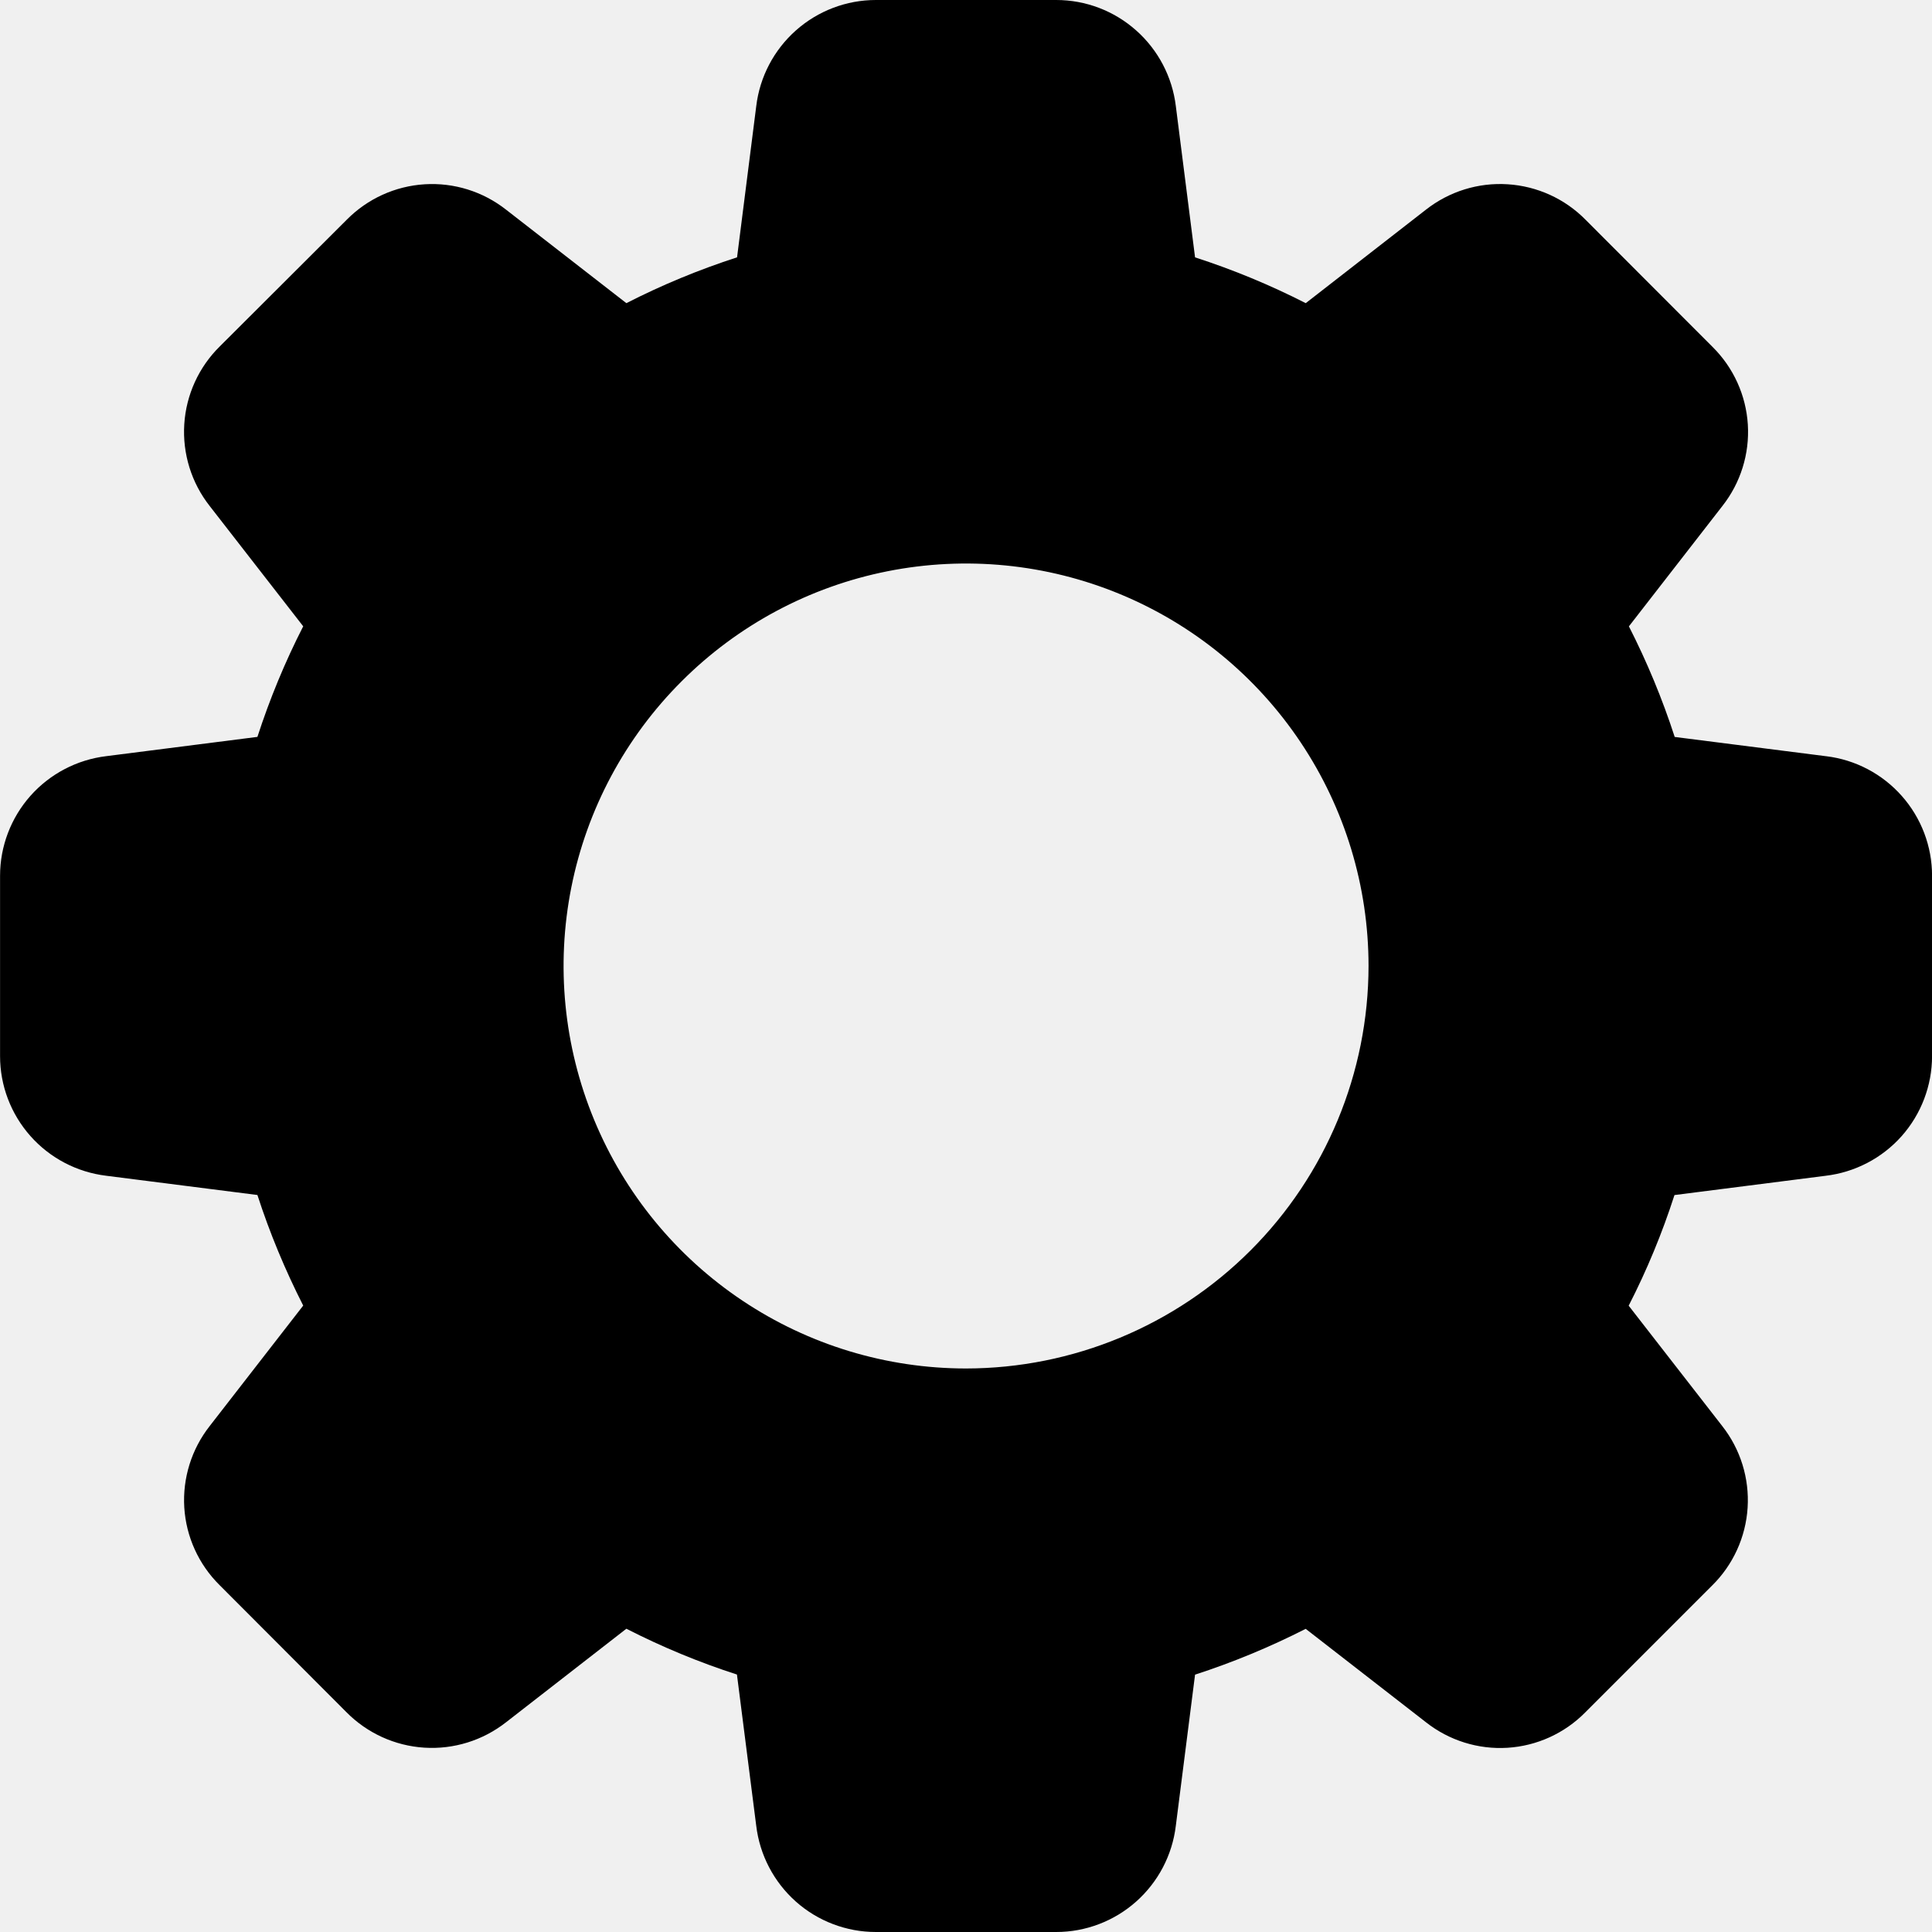
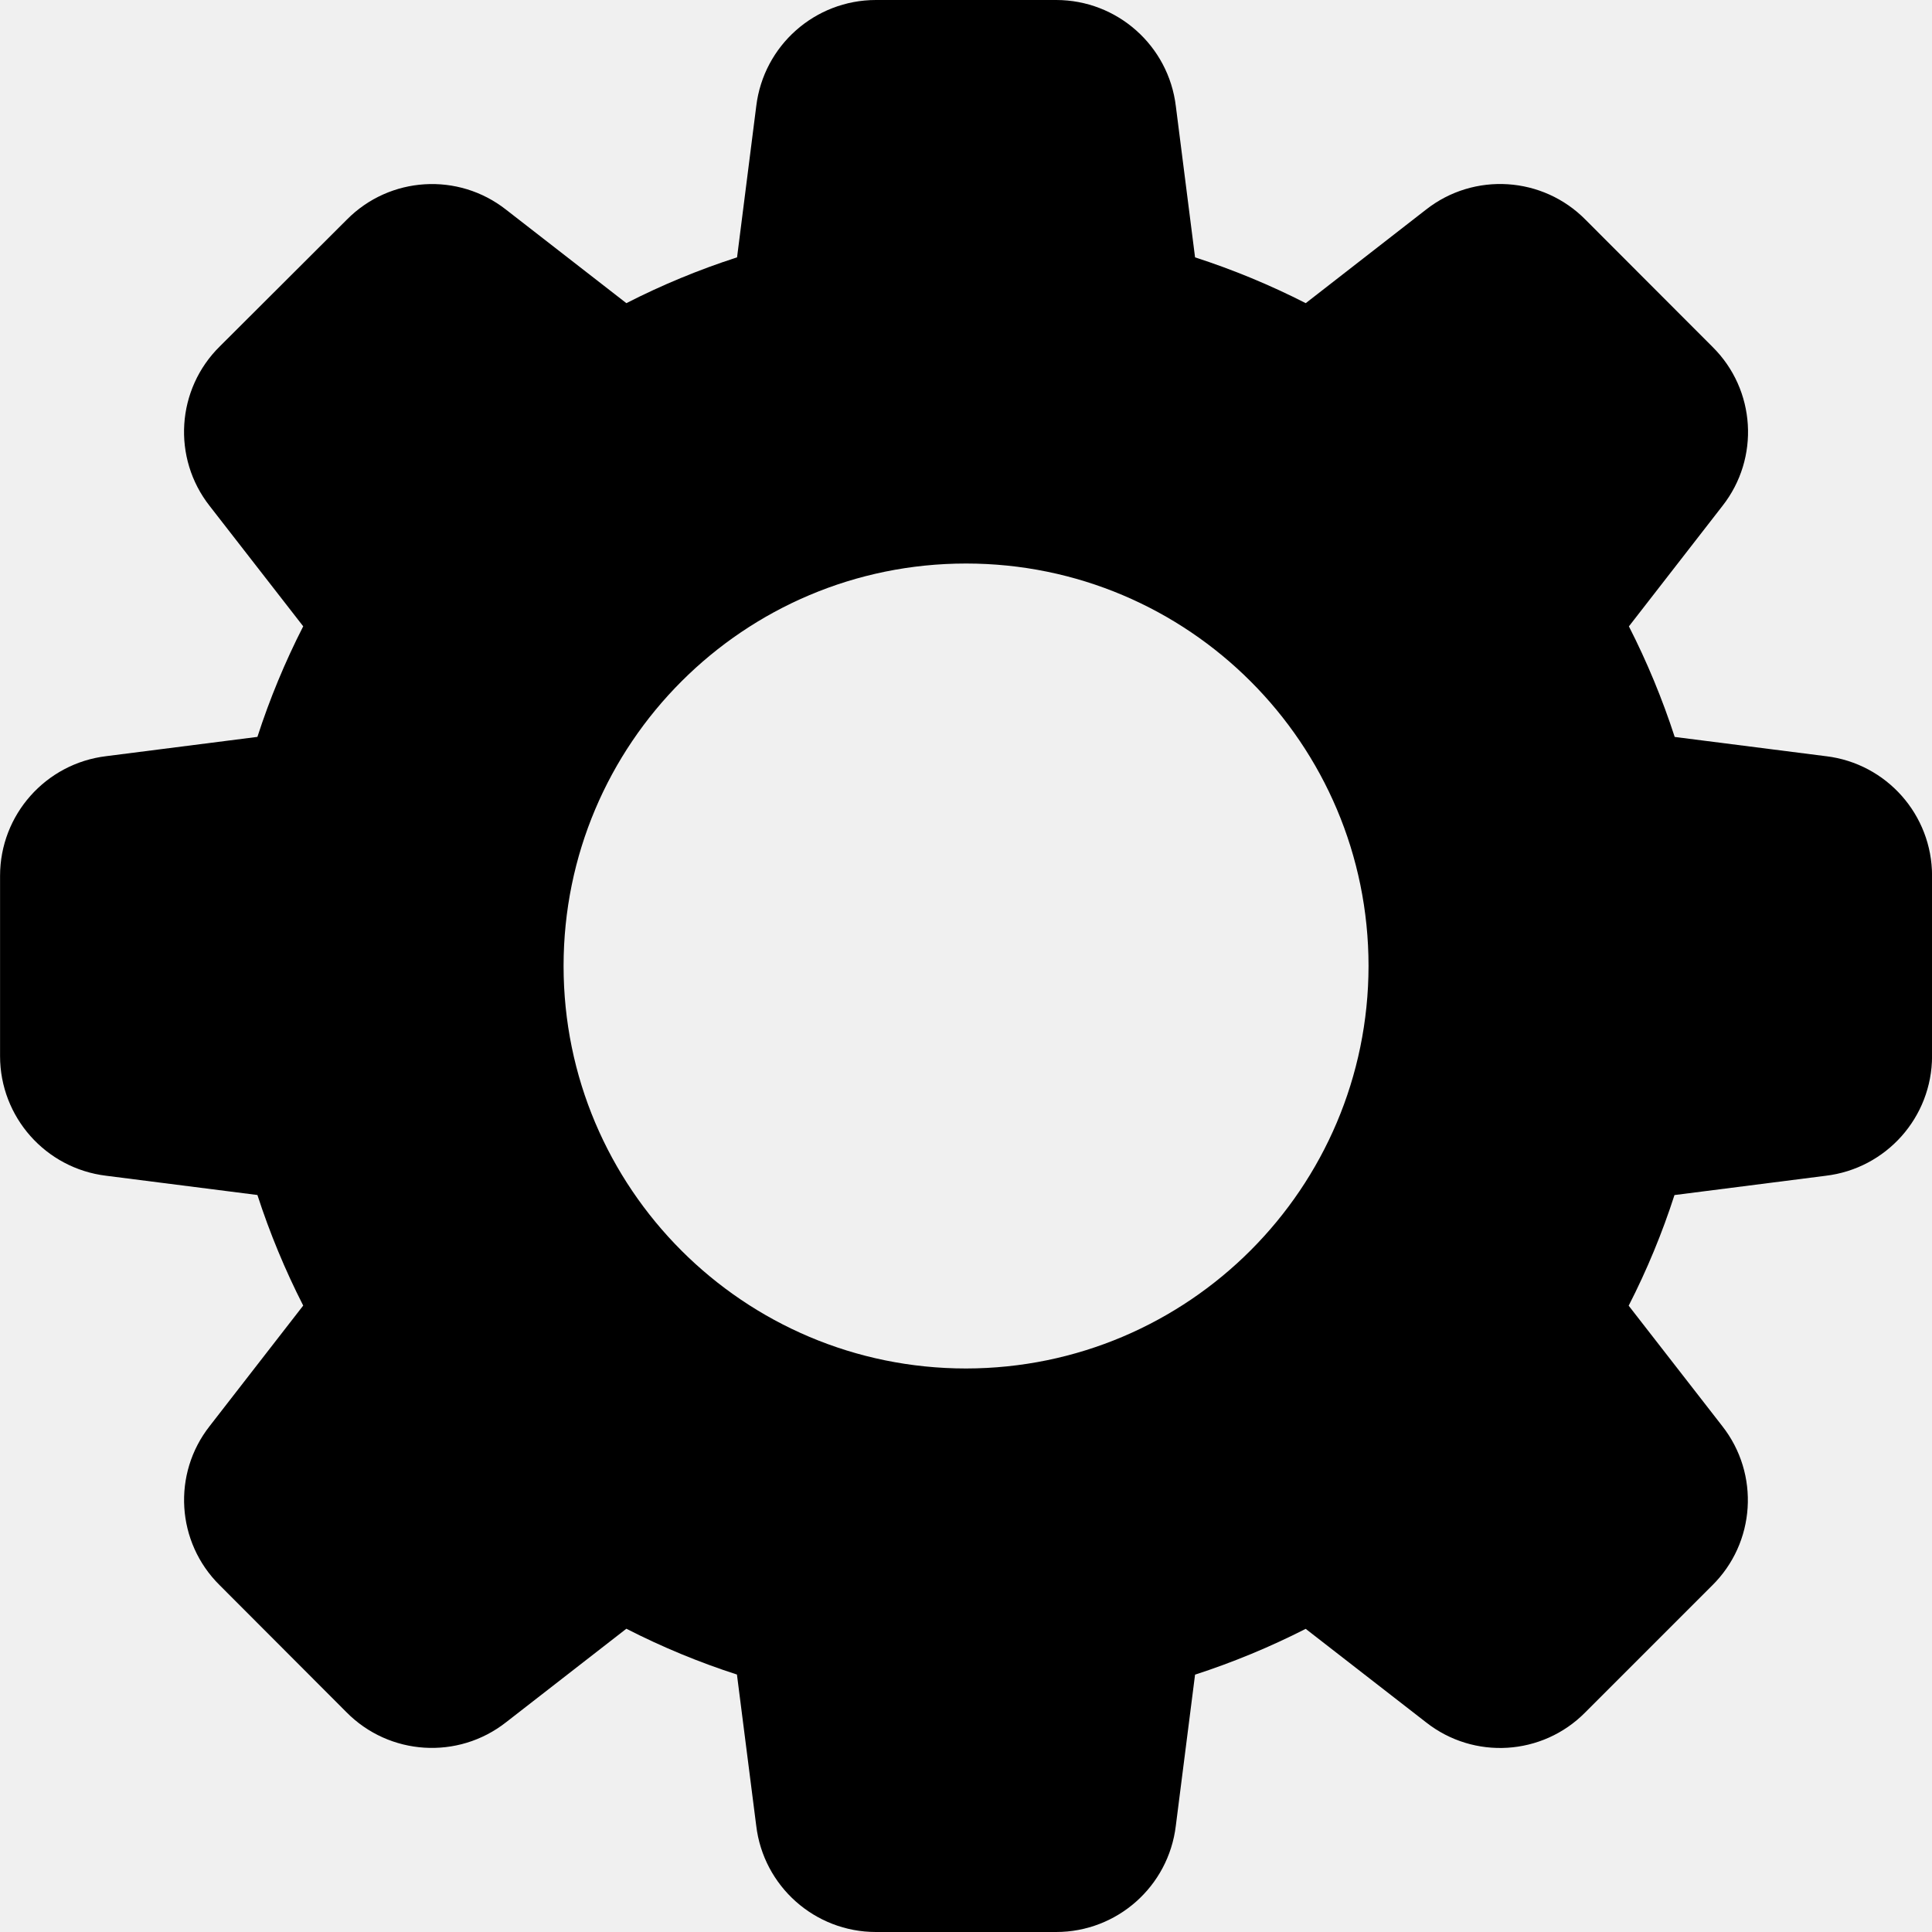
- <svg xmlns="http://www.w3.org/2000/svg" width="34" height="34" viewBox="0 0 34 34" fill="none">
-   <g clip-path="url(#clip0_3227_140)">
-     <mask id="mask0_3227_140" style="mask-type:luminance" maskUnits="userSpaceOnUse" x="0" y="0" width="34" height="34">
-       <path d="M34 0H0V34H34V0Z" fill="white" />
-     </mask>
-     <g mask="url(#mask0_3227_140)">
-       <path d="M32.135 13.308L29.472 12.969C29.255 12.3 28.985 11.649 28.666 11.023L30.311 8.905C30.631 8.499 30.791 7.988 30.759 7.472C30.727 6.956 30.506 6.469 30.138 6.105L27.906 3.87C27.542 3.499 27.053 3.276 26.534 3.243C26.016 3.209 25.503 3.369 25.094 3.69L22.979 5.335C22.352 5.015 21.701 4.746 21.031 4.529L20.693 1.87C20.631 1.355 20.383 0.88 19.995 0.536C19.608 0.191 19.107 0 18.588 0L15.414 0C14.896 0 14.396 0.19 14.008 0.534C13.62 0.878 13.371 1.352 13.309 1.866L12.971 4.529C12.301 4.745 11.65 5.015 11.023 5.335L8.906 3.69C8.499 3.37 7.989 3.211 7.473 3.243C6.957 3.275 6.47 3.496 6.106 3.863L3.871 6.093C3.5 6.457 3.276 6.946 3.243 7.465C3.21 7.984 3.369 8.497 3.691 8.906L5.336 11.022C5.016 11.648 4.747 12.299 4.53 12.968L1.871 13.307C1.356 13.369 0.881 13.617 0.536 14.005C0.192 14.393 0.001 14.894 0.001 15.413L0.001 18.586C0.001 19.104 0.191 19.604 0.535 19.992C0.879 20.38 1.353 20.628 1.867 20.691L4.53 21.03C4.747 21.699 5.017 22.349 5.336 22.976L3.691 25.095C3.371 25.502 3.212 26.012 3.243 26.528C3.275 27.044 3.496 27.531 3.864 27.895L6.095 30.13C6.46 30.5 6.948 30.723 7.467 30.756C7.986 30.789 8.498 30.629 8.907 30.308L11.023 28.663C11.649 28.983 12.3 29.253 12.969 29.469L13.308 32.127C13.369 32.643 13.617 33.118 14.005 33.464C14.393 33.809 14.895 34 15.414 34H18.587C19.105 34 19.605 33.81 19.993 33.466C20.381 33.122 20.63 32.648 20.692 32.134L21.031 29.471C21.7 29.254 22.351 28.984 22.978 28.665L25.096 30.31C25.503 30.63 26.013 30.79 26.529 30.758C27.045 30.726 27.532 30.505 27.896 30.137L30.127 27.906C30.498 27.542 30.722 27.053 30.755 26.534C30.788 26.015 30.629 25.503 30.307 25.094L28.662 22.978C28.983 22.352 29.252 21.701 29.468 21.031L32.126 20.692C32.642 20.631 33.118 20.384 33.464 19.996C33.809 19.608 34 19.107 34.001 18.587V15.413C34.001 14.895 33.812 14.395 33.468 14.007C33.125 13.619 32.651 13.37 32.137 13.308H32.135ZM17.001 24.083C15.6 24.083 14.231 23.668 13.066 22.889C11.901 22.111 10.993 21.005 10.457 19.71C9.921 18.416 9.781 16.992 10.054 15.618C10.327 14.244 11.002 12.982 11.993 11.992C12.983 11.001 14.245 10.326 15.619 10.053C16.993 9.78 18.417 9.92 19.712 10.456C21.006 10.992 22.112 11.9 22.89 13.065C23.669 14.23 24.084 15.599 24.084 17C24.082 18.878 23.335 20.678 22.007 22.006C20.679 23.334 18.879 24.081 17.001 24.083Z" fill="currentColor" />
-     </g>
-   </g>
+ <svg xmlns="http://www.w3.org/2000/svg" width="34" height="34" viewBox="0 0 34 34">
  <defs>
-     <clipPath id="clip0_3227_140">
-       <rect width="34" height="34" fill="white" />
+     <clipPath id="clip-path">
+       <rect id="Rectangle_7" data-name="Rectangle 7" width="34" height="34" transform="translate(38 28.377)" fill="#fff" />
    </clipPath>
  </defs>
+   <g id="Mask_Group_6" data-name="Mask Group 6" transform="translate(-38 -28.377)" clip-path="url(#clip-path)">
+     <path id="settings" d="M32.134,13.308l-2.663-.339a13.388,13.388,0,0,0-.806-1.946L30.31,8.905a2.106,2.106,0,0,0-.173-2.8L27.905,3.87a2.112,2.112,0,0,0-2.812-.18L22.978,5.335a13.34,13.34,0,0,0-1.948-.806L20.692,1.87A2.122,2.122,0,0,0,18.587,0H15.413a2.122,2.122,0,0,0-2.105,1.866L12.97,4.529a13.185,13.185,0,0,0-1.948.806L8.905,3.69a2.108,2.108,0,0,0-2.8.173L3.87,6.093a2.112,2.112,0,0,0-.18,2.813l1.645,2.116a13.232,13.232,0,0,0-.806,1.946l-2.659.339A2.122,2.122,0,0,0,0,15.413v3.173a2.122,2.122,0,0,0,1.866,2.105l2.663.339a13.387,13.387,0,0,0,.806,1.946L3.69,25.095a2.106,2.106,0,0,0,.173,2.8L6.094,30.13a2.113,2.113,0,0,0,2.812.178l2.116-1.645a13.079,13.079,0,0,0,1.946.806l.339,2.658A2.122,2.122,0,0,0,15.413,34h3.173a2.122,2.122,0,0,0,2.105-1.866l.339-2.663a13.388,13.388,0,0,0,1.947-.806l2.118,1.645a2.106,2.106,0,0,0,2.8-.173l2.231-2.231a2.11,2.11,0,0,0,.18-2.812l-1.645-2.116a13.079,13.079,0,0,0,.806-1.947l2.658-.339A2.122,2.122,0,0,0,34,18.587V15.413a2.119,2.119,0,0,0-1.864-2.105ZM17,24.083A7.083,7.083,0,1,1,24.083,17,7.091,7.091,0,0,1,17,24.083Z" transform="translate(38.001 28.377)" fill="currentColor" />
+   </g>
</svg>
